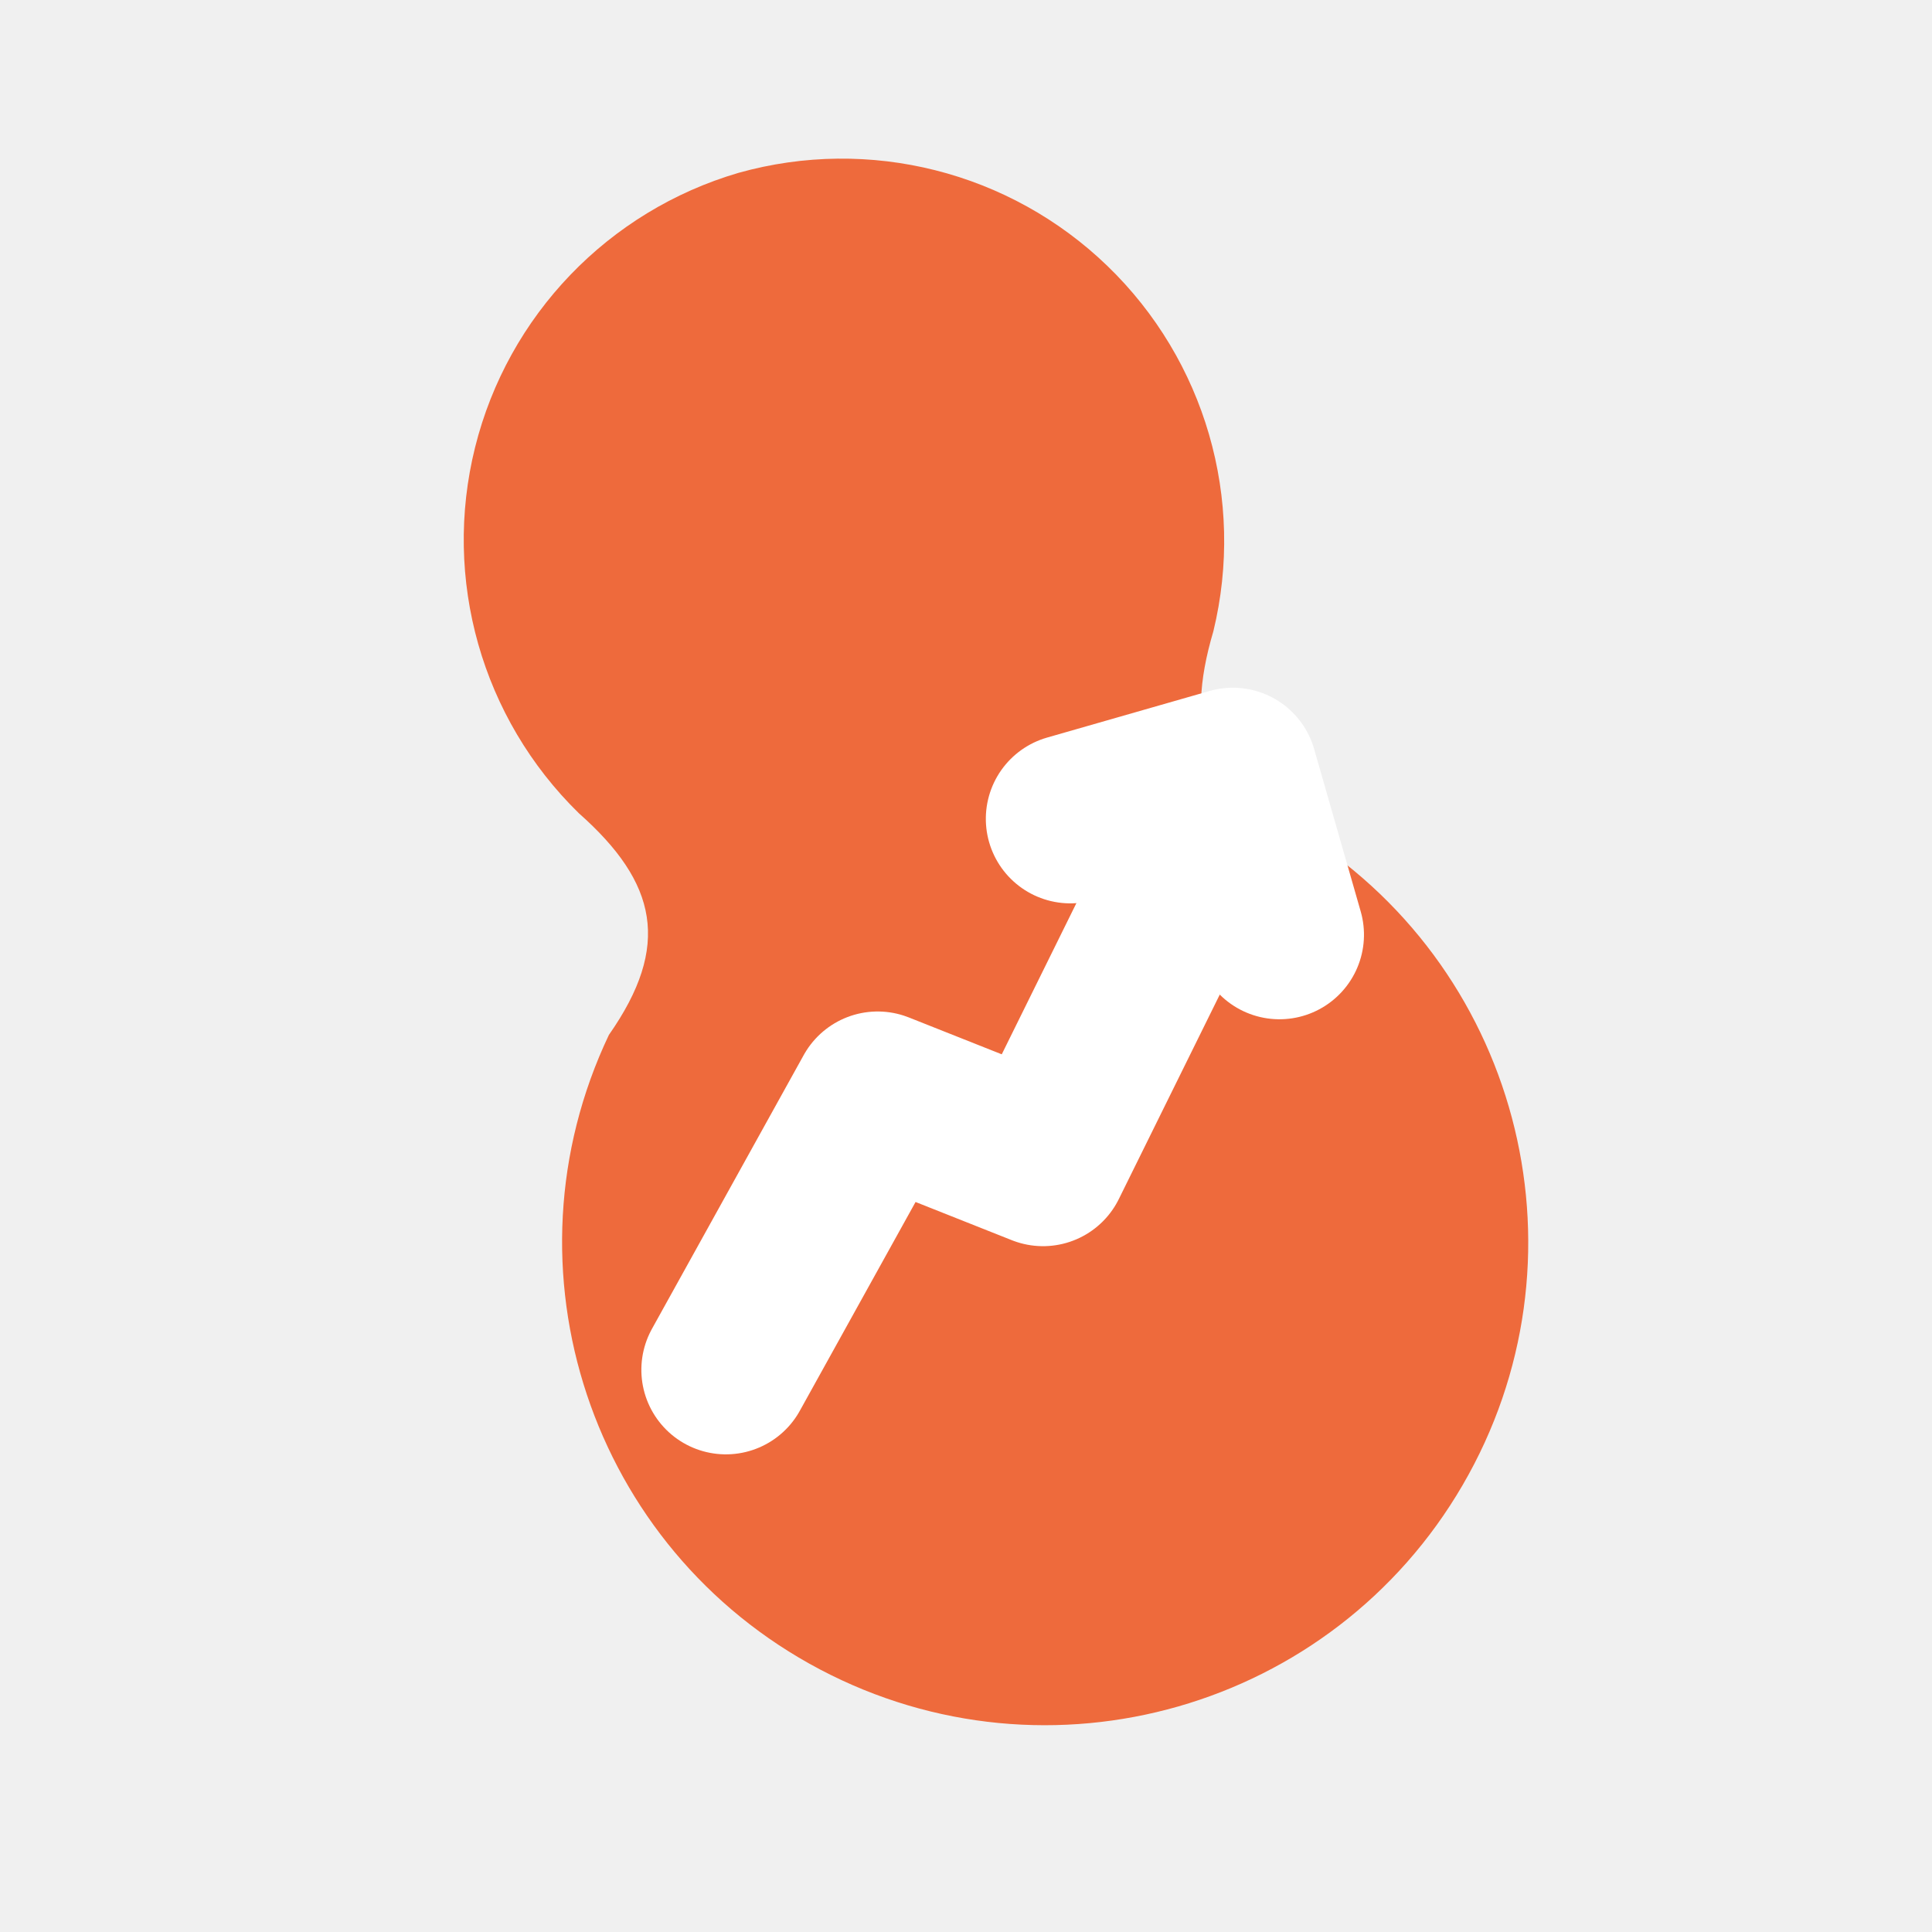
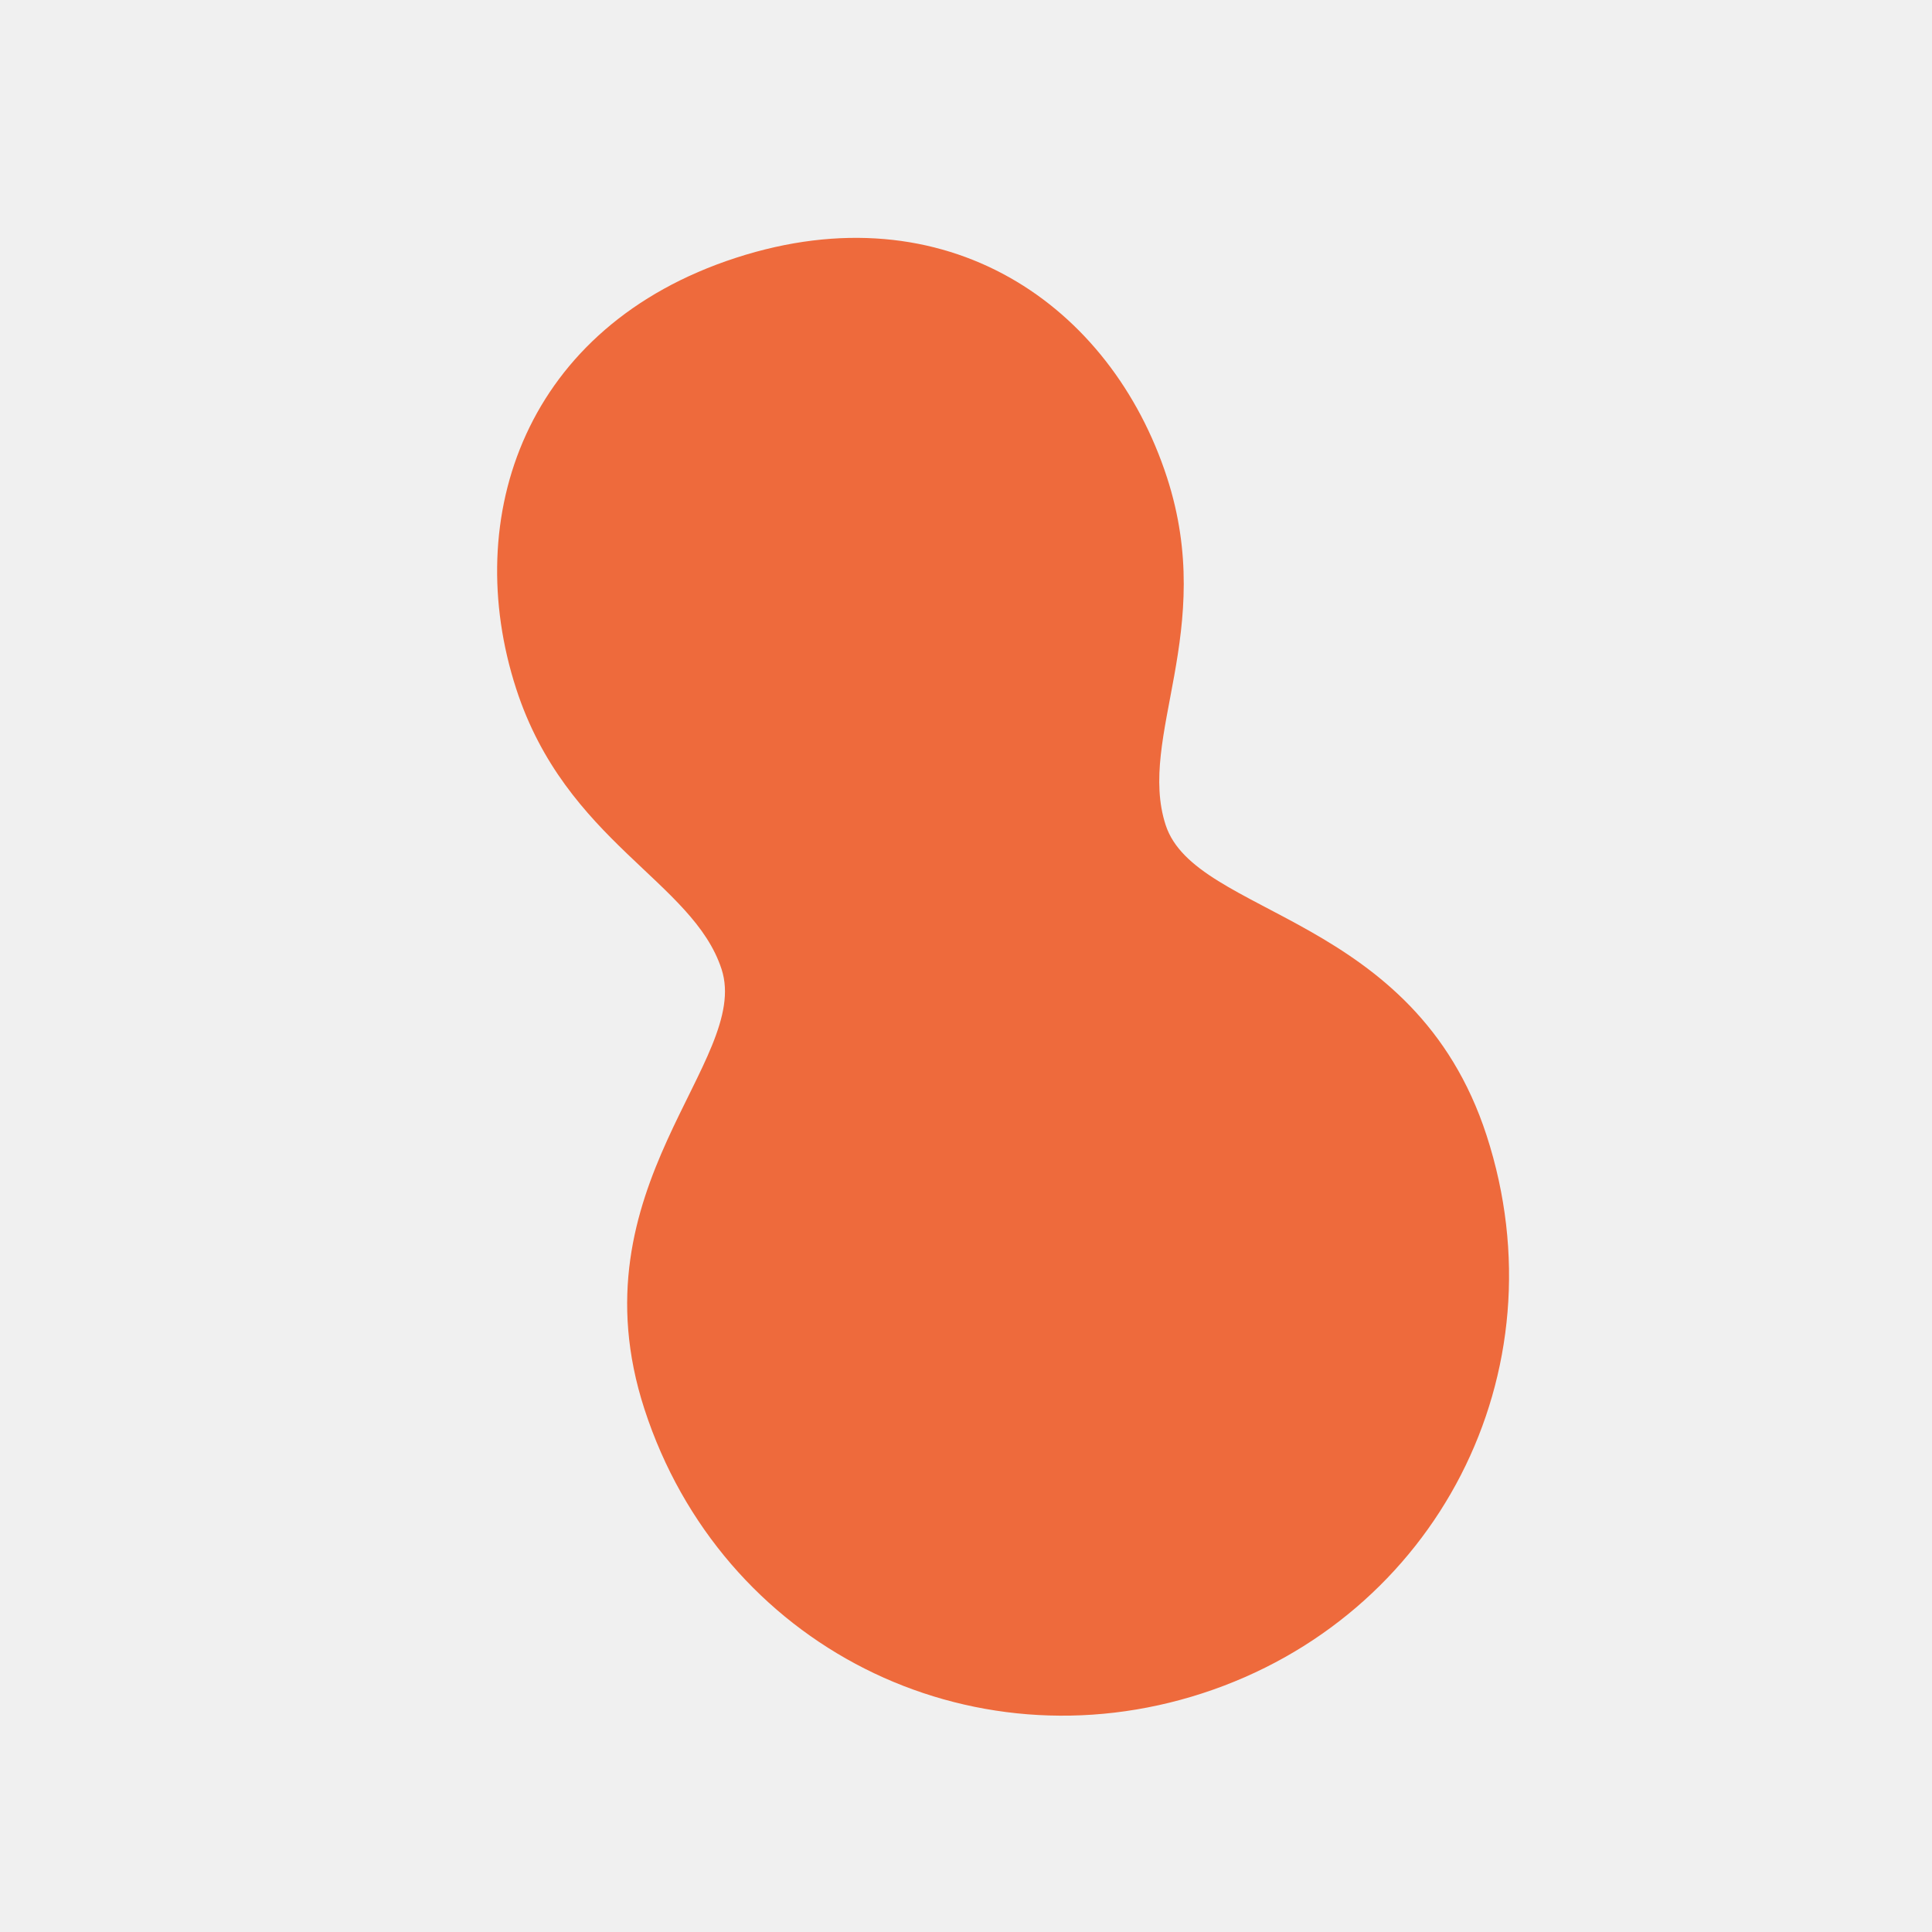
<svg xmlns="http://www.w3.org/2000/svg" width="48" height="48" viewBox="0 0 48 48" fill="none">
-   <g transform="rotate(-16 24 24)">
-     <path d="M24 3.5 A 9.5 9.5 0 0 1 32.2 17.7 C 30.8 19.9 30.9 21.5 33 23.2 A 12 12 0 1 1 15 23.2 C 17.1 21.5 17.2 19.9 15.8 17.7 A 9.5 9.5 0 0 1 24 3.5 Z" fill="#EE6A3C" />
-     <path d="M15.5 32 L21 26.5 L24.5 29.2 L31.5 21.5" stroke="#FFFFFF" stroke-width="4.2" stroke-linecap="round" stroke-linejoin="round" />
-     <path d="M27.5 21.2 L31.7 21.2 L31.7 25.4" stroke="#FFFFFF" stroke-width="4.2" stroke-linecap="round" stroke-linejoin="round" fill="none" />
-   </g>
+   <path d="M24 5.5 C 29.5 5.5 32.5 9.5 32.5 14 C 32.5 18 29.8 19.9 29.8 22.2 C 29.8 24.6 35 26.2 35 32 C 35 38.2 30.1 43 24 43 C 17.9 43 13 38.2 13 32 C 13 26.2 18.2 24.6 18.2 22.2 C 18.2 19.9 15.5 18 15.5 14 C 15.5 9.5 18.5 5.5 24 5.5 Z" fill="#EE6A3C" transform="rotate(-18 24 24)" />
</svg>
